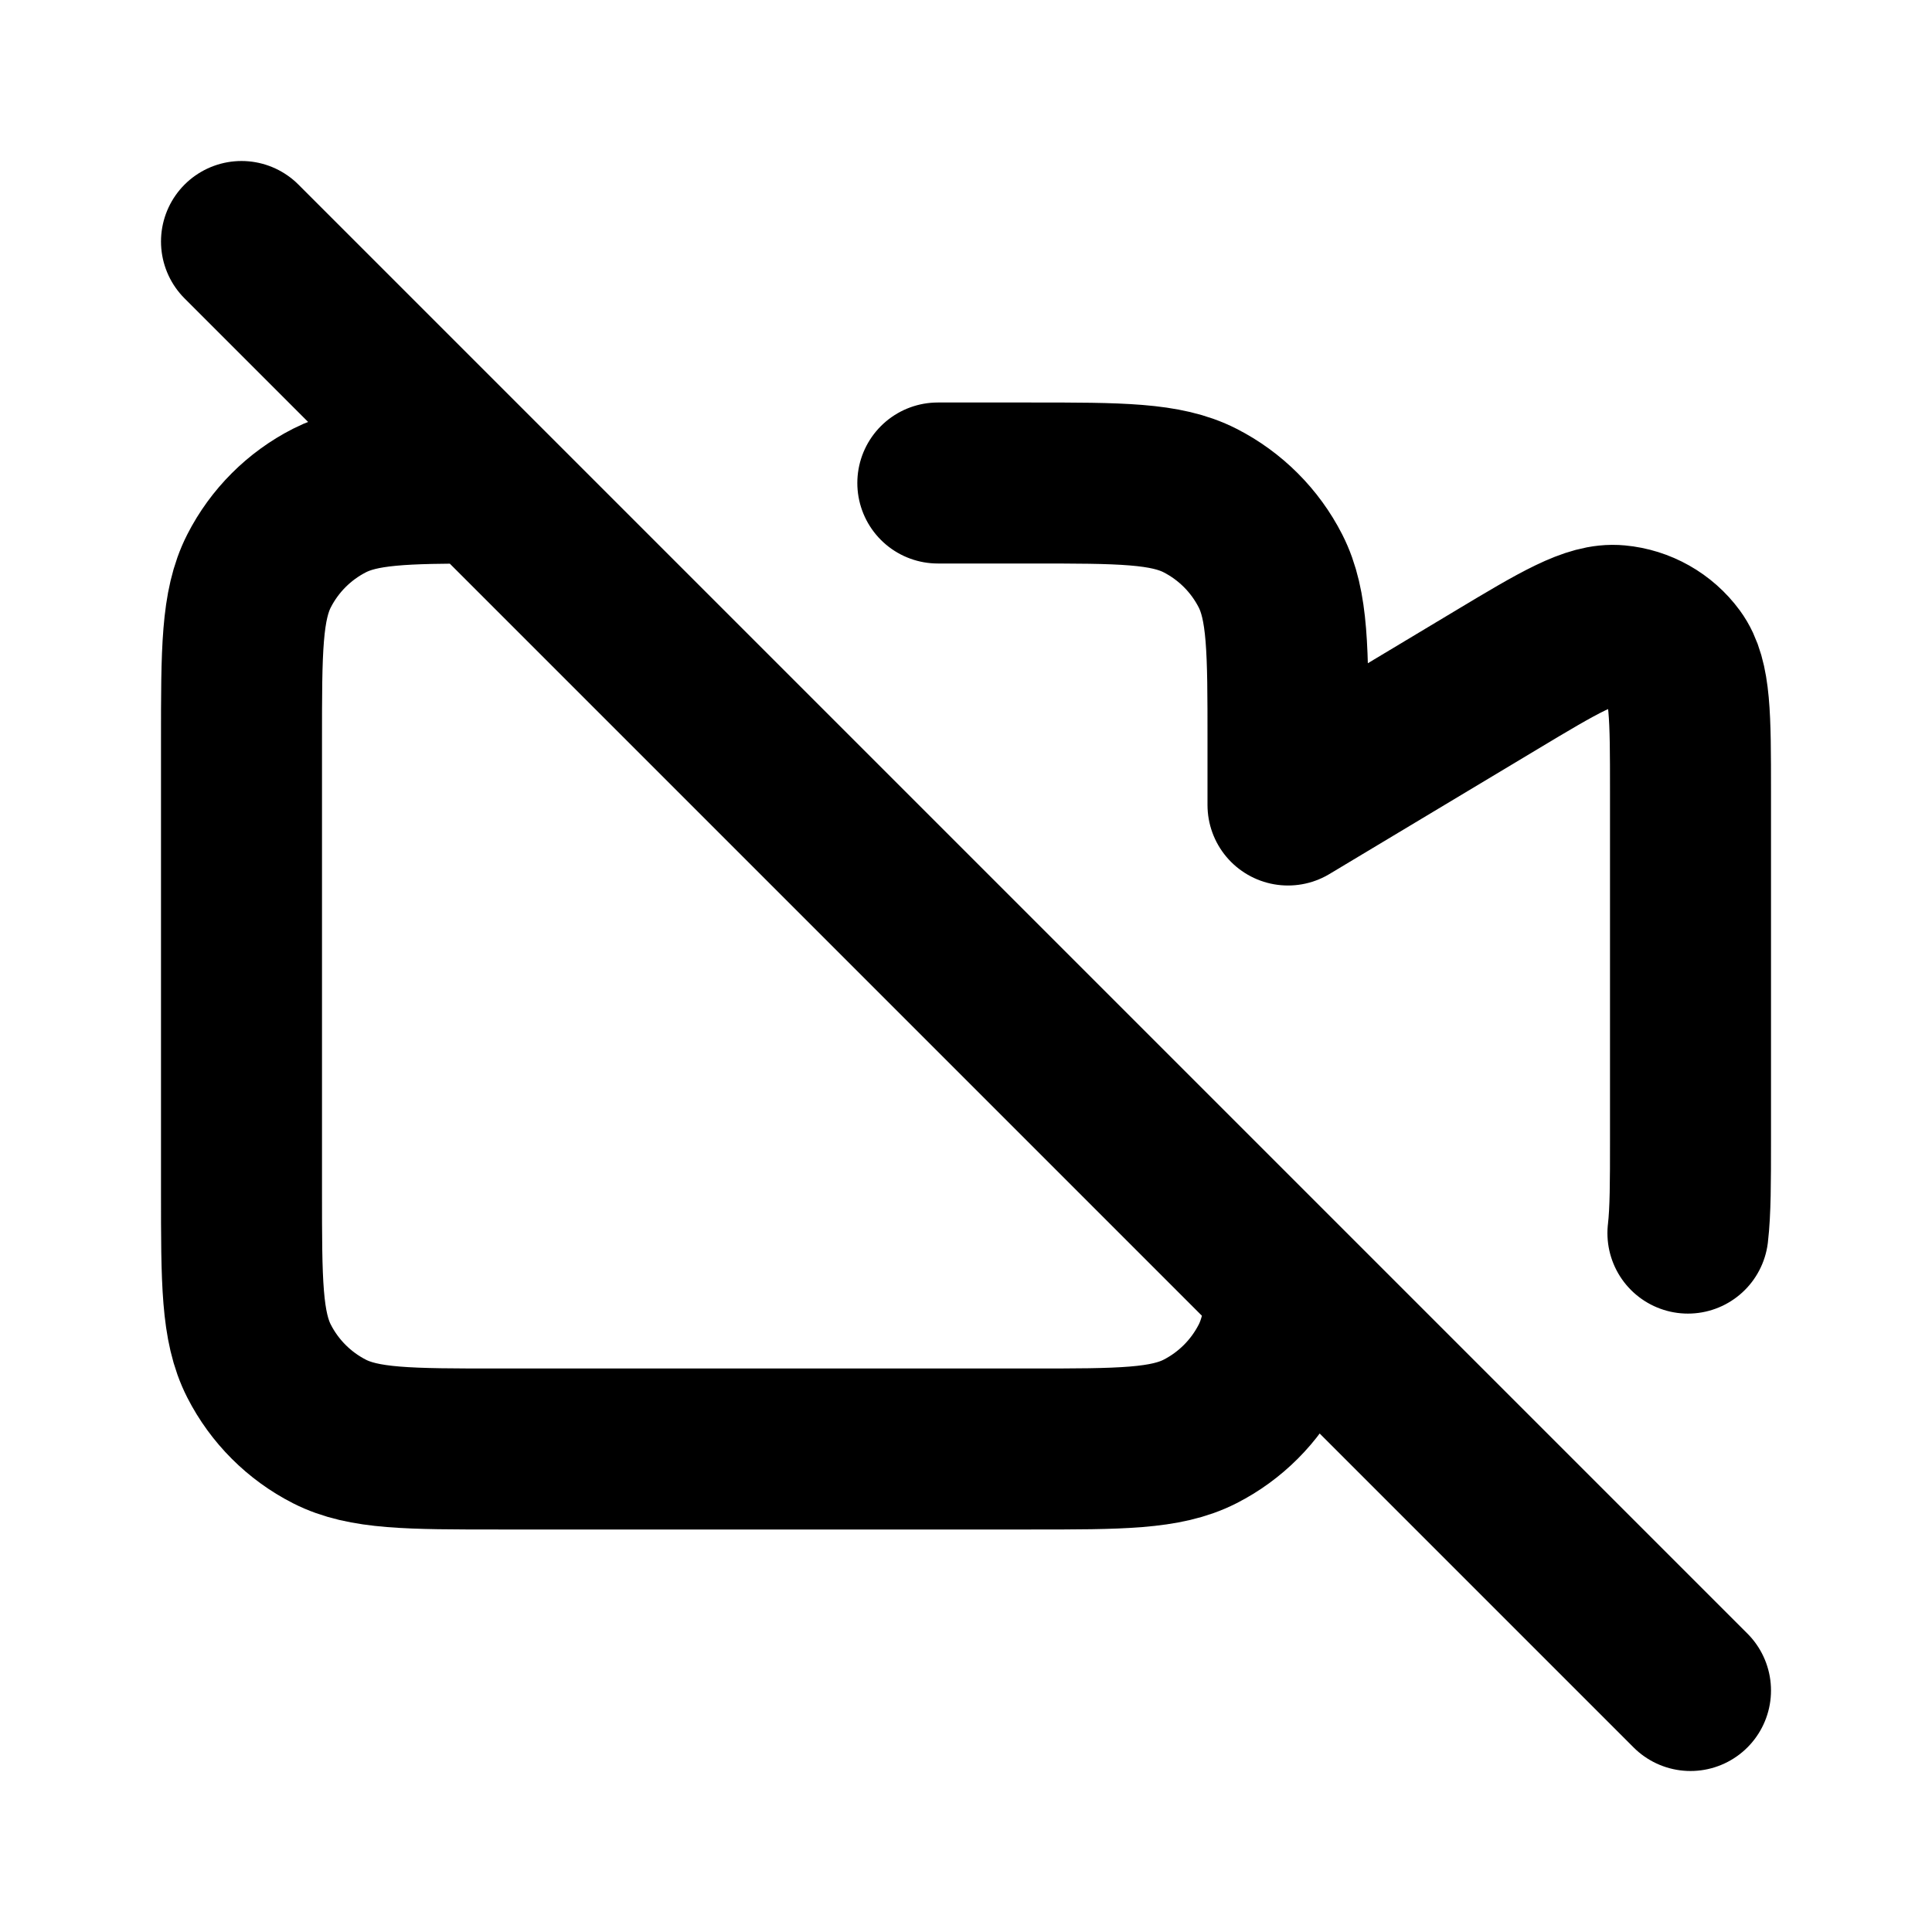
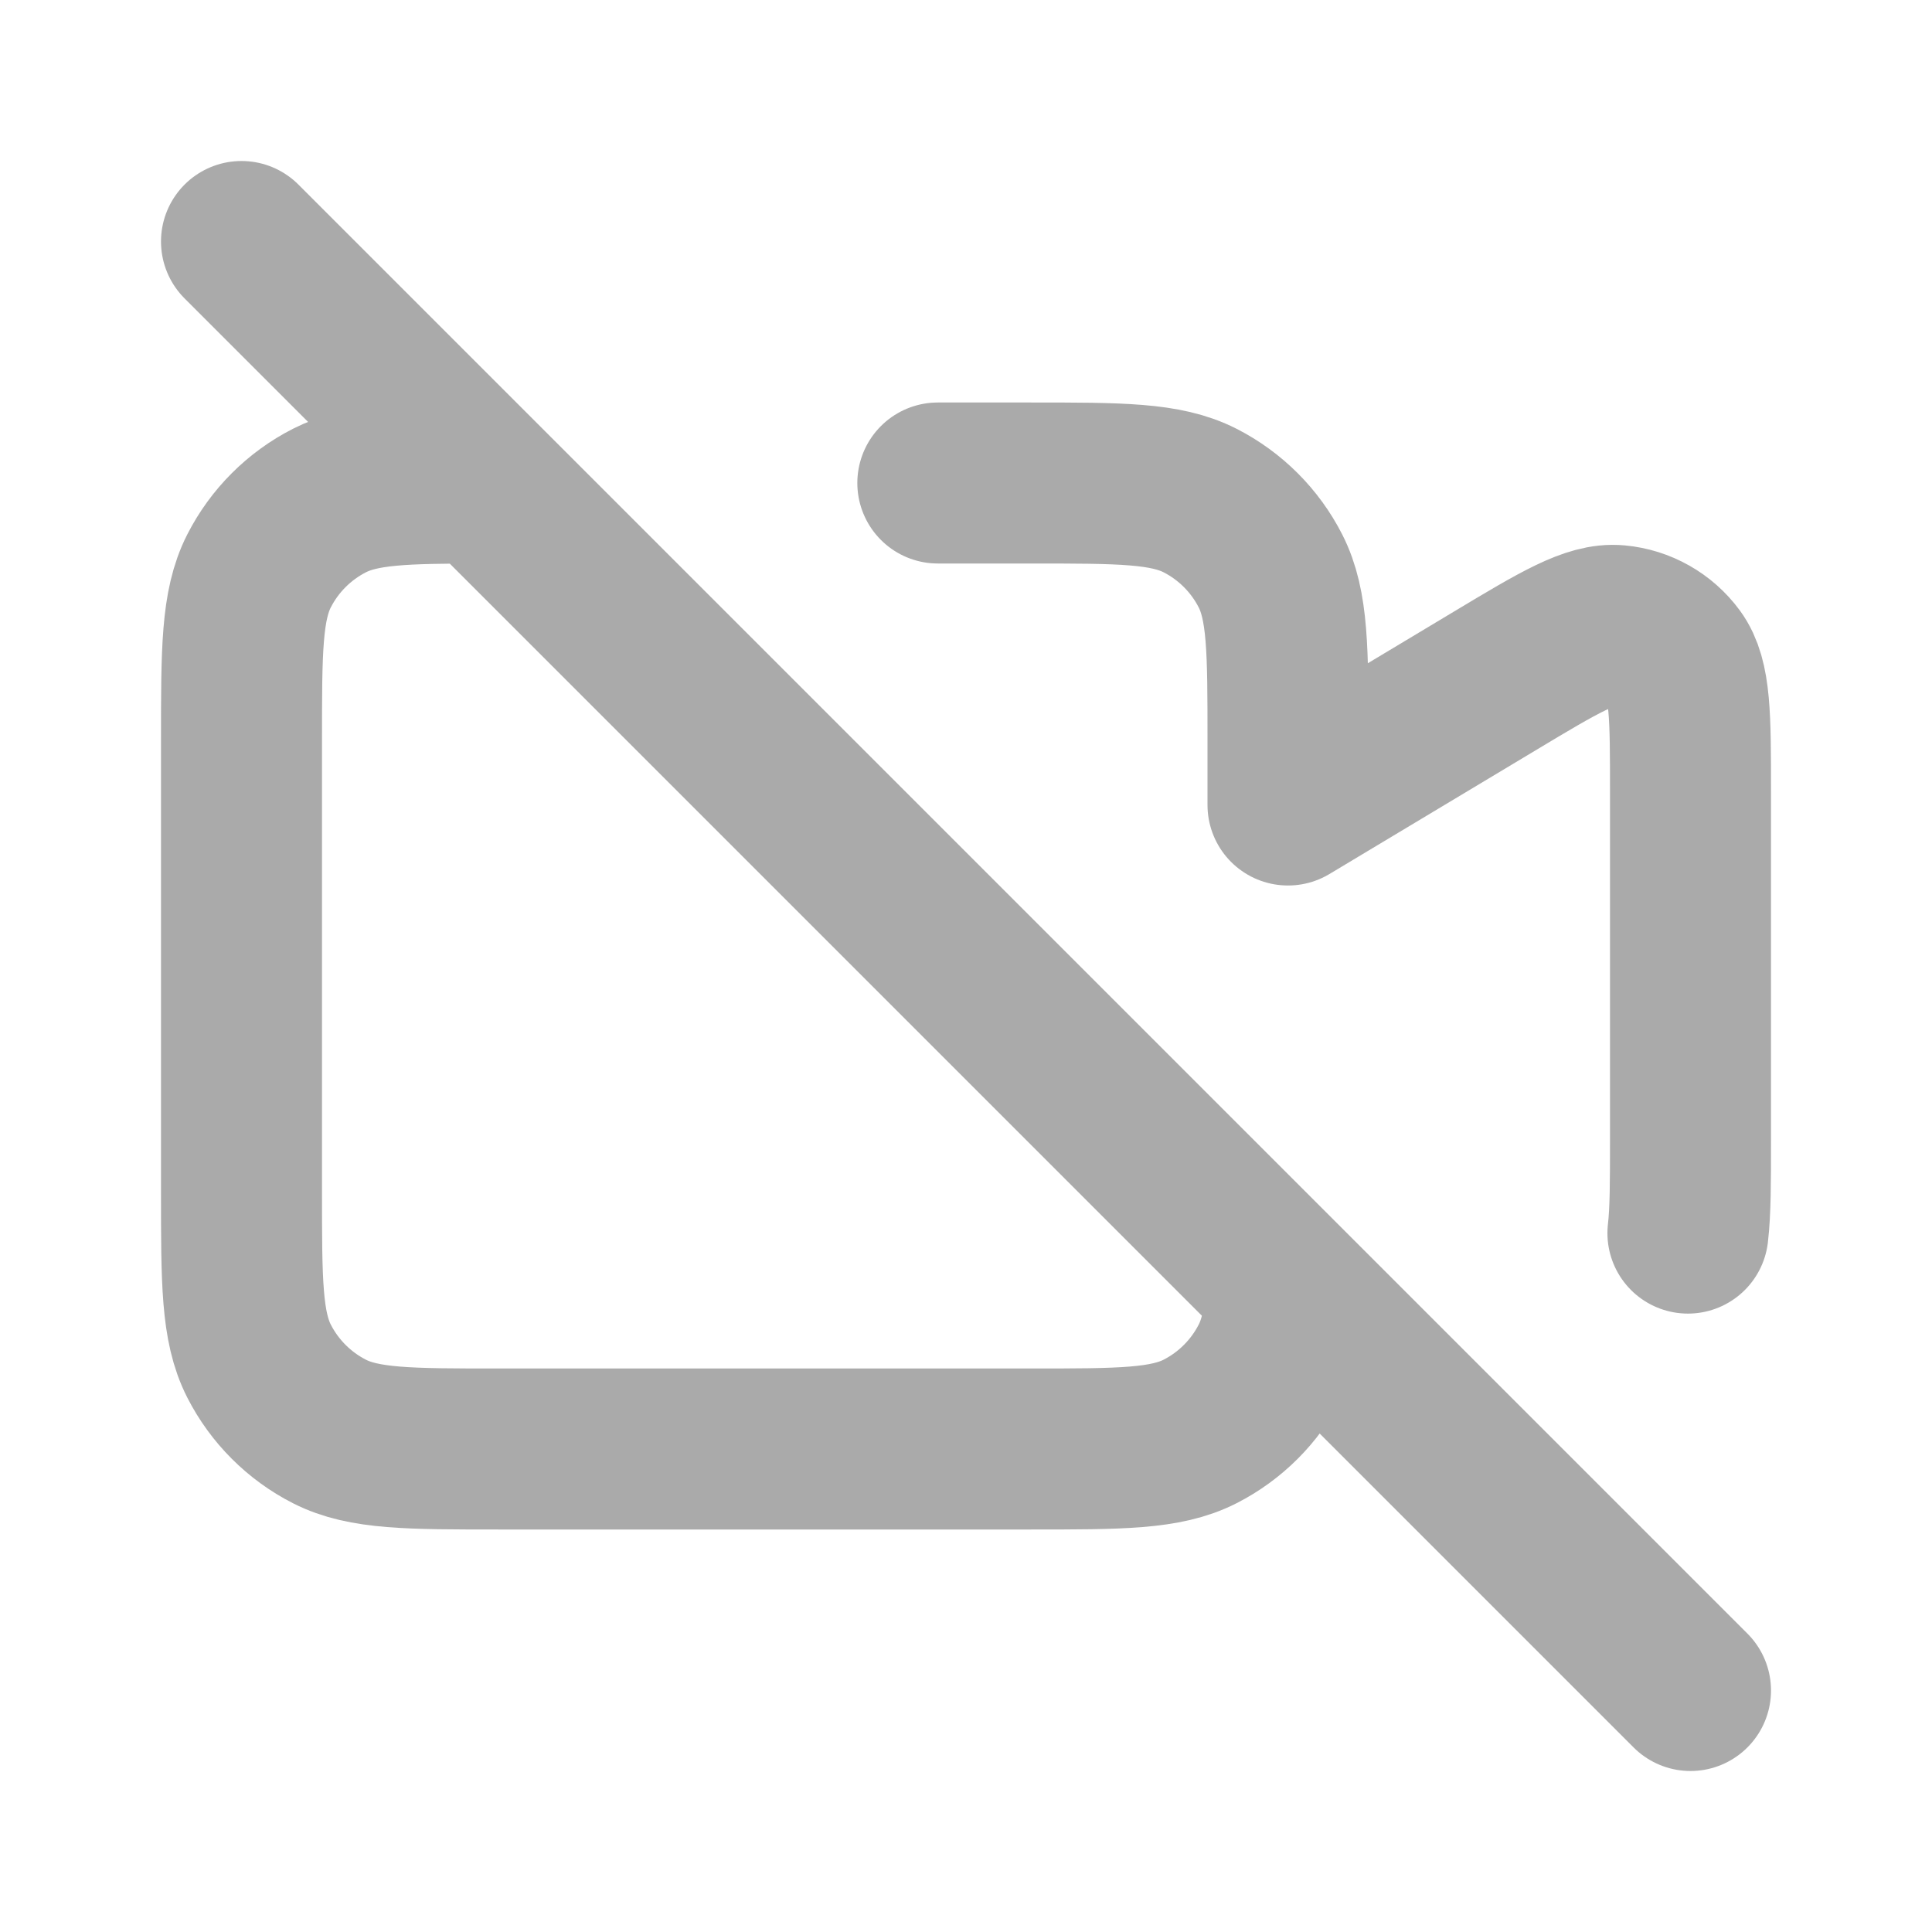
<svg xmlns="http://www.w3.org/2000/svg" width="800px" height="800px" viewBox="0 0 24 24" fill="none">
-   <path d="M11.65 6H12.8C13.92 6 14.48 6 14.908 6.218C15.284 6.41 15.59 6.716 15.782 7.092C16 7.52 16 8.08 16 9.2V10L18.577 8.454C19.37 7.978 19.767 7.74 20.093 7.771C20.377 7.797 20.637 7.944 20.806 8.174C21 8.438 21 8.901 21 9.826V14.174C21 14.679 21 15.046 20.968 15.318M3 3L6 6M21 21L15.982 15.982M6 6C5.012 6.001 4.494 6.013 4.092 6.218C3.716 6.41 3.41 6.716 3.218 7.092C3 7.52 3 8.08 3 9.2V14.8C3 15.92 3 16.48 3.218 16.908C3.41 17.284 3.716 17.59 4.092 17.782C4.52 18 5.08 18 6.2 18H12.8C13.92 18 14.48 18 14.908 17.782C15.284 17.59 15.59 17.284 15.782 16.908C15.905 16.667 15.959 16.384 15.982 15.982M6 6L15.982 15.982" stroke="#000000" stroke-width="2" stroke-linecap="round" stroke-linejoin="round" />
+   <path d="M11.65 6H12.8C13.92 6 14.48 6 14.908 6.218C15.284 6.41 15.59 6.716 15.782 7.092C16 7.52 16 8.08 16 9.2V10L18.577 8.454C19.37 7.978 19.767 7.74 20.093 7.771C20.377 7.797 20.637 7.944 20.806 8.174C21 8.438 21 8.901 21 9.826V14.174C21 14.679 21 15.046 20.968 15.318M3 3L6 6M21 21L15.982 15.982M6 6C5.012 6.001 4.494 6.013 4.092 6.218C3.716 6.41 3.41 6.716 3.218 7.092C3 7.52 3 8.08 3 9.2V14.8C3 15.92 3 16.48 3.218 16.908C3.41 17.284 3.716 17.59 4.092 17.782C4.52 18 5.08 18 6.2 18H12.8C13.92 18 14.48 18 14.908 17.782C15.284 17.59 15.59 17.284 15.782 16.908C15.905 16.667 15.959 16.384 15.982 15.982M6 6L15.982 15.982" stroke="#aaaaaa" stroke-width="2" stroke-linecap="round" stroke-linejoin="round" />
</svg>
